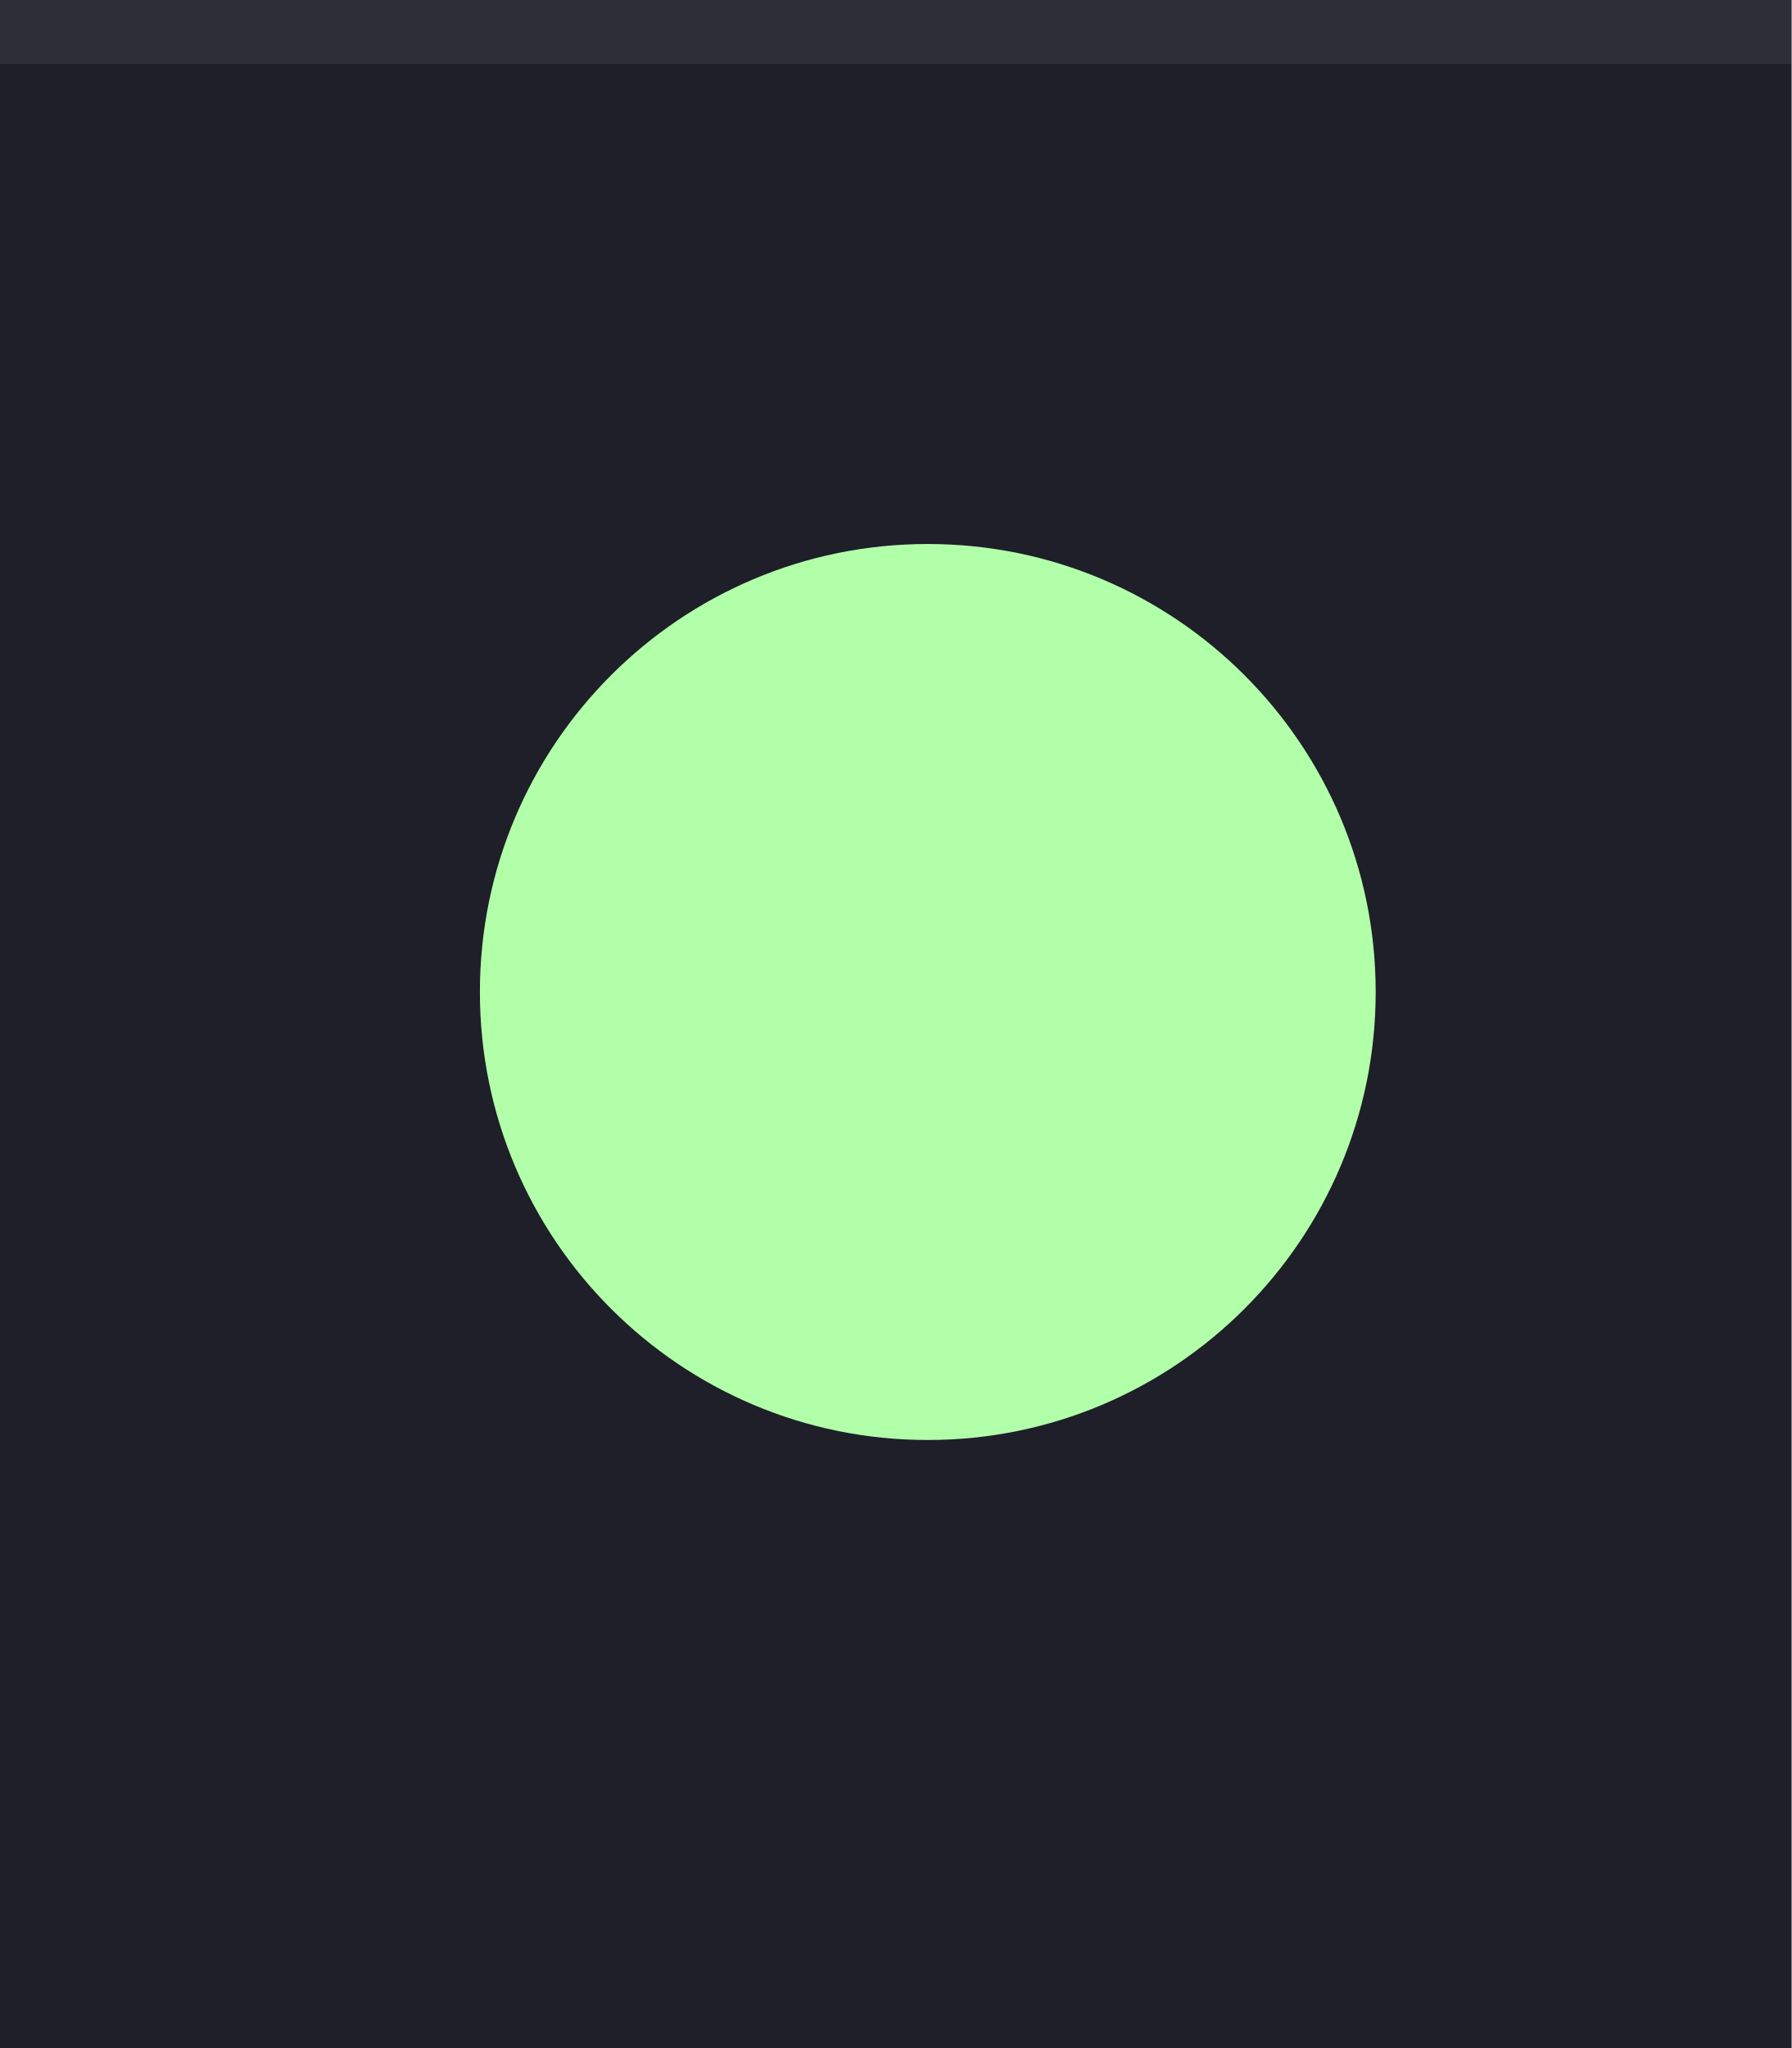
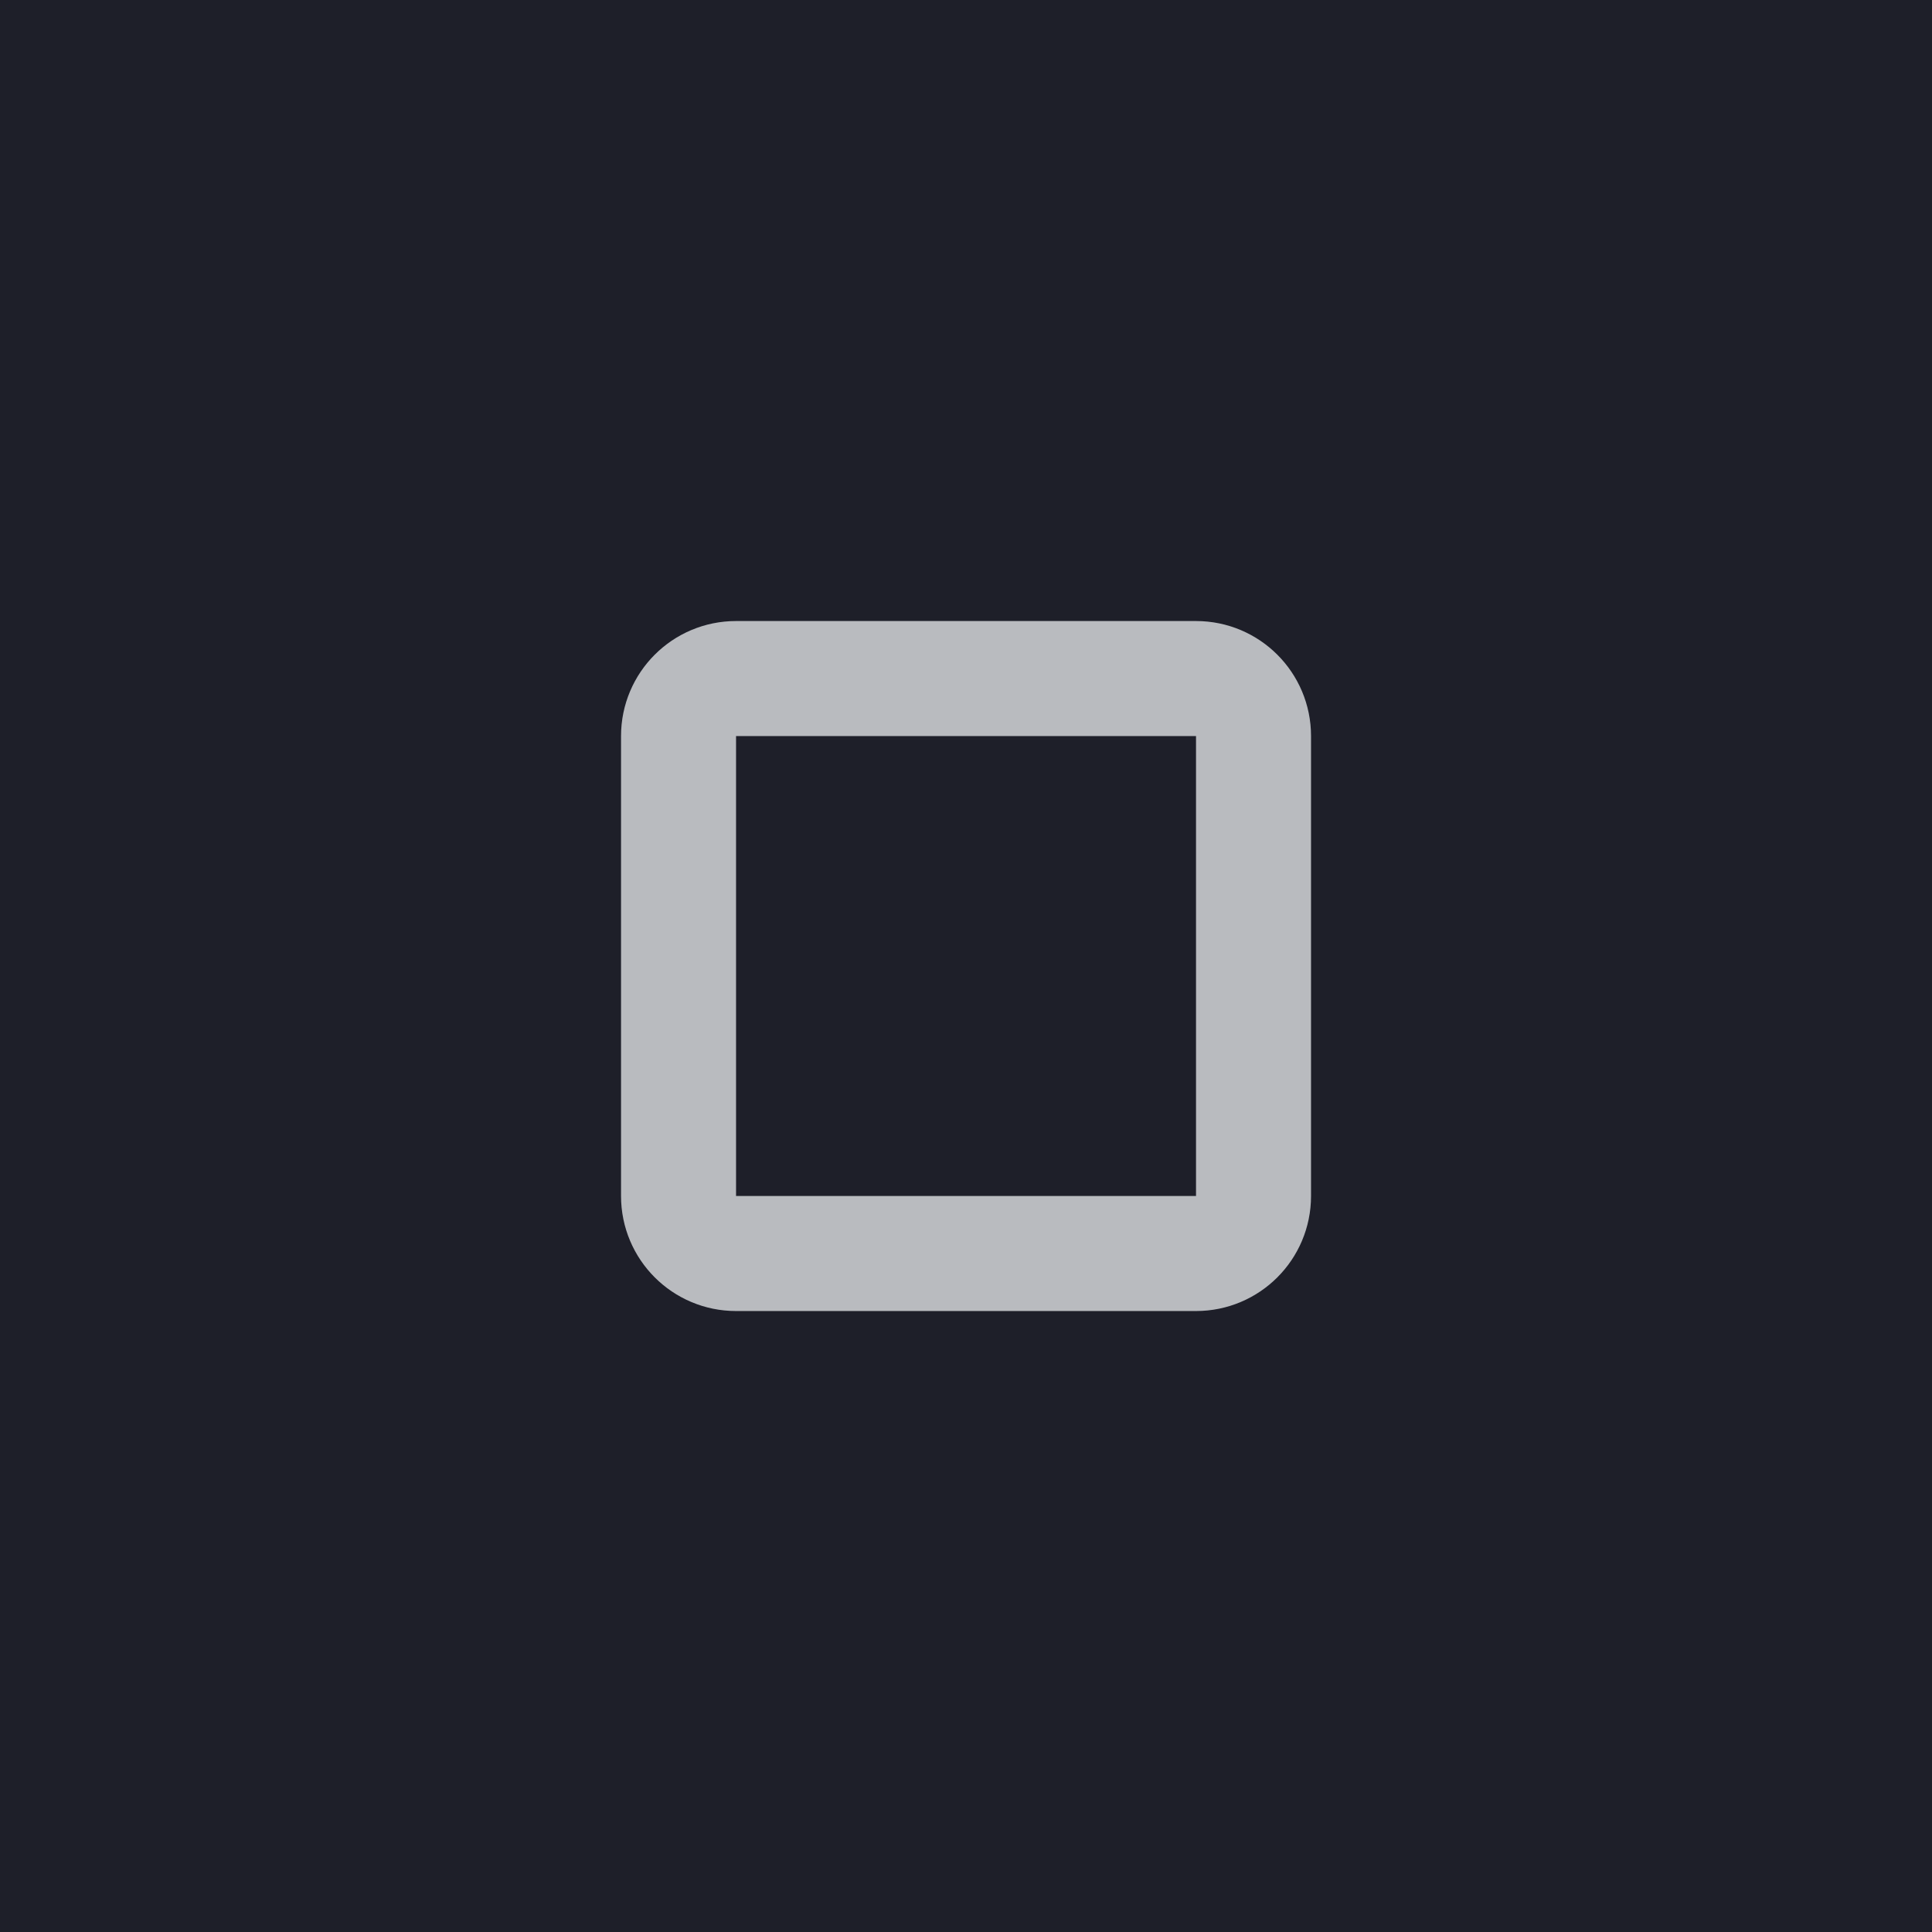
- <svg xmlns="http://www.w3.org/2000/svg" width="28" height="32" viewBox="0 0 28 32" id="svg4142" version="1.1">
+ <svg xmlns="http://www.w3.org/2000/svg" width="28" height="28" viewBox="0 0 28 28" id="svg4142" version="1.1">
  <defs id="defs4144" />
-   <g id="layer1" transform="translate(0,-1020.362)">
+   <g id="layer1" transform="translate(0,-1024.362)">
    <rect style="opacity:1;fill:#1e1f29;fill-opacity:1;fill-rule:evenodd;stroke:none;stroke-width:2.745;stroke-linecap:butt;stroke-linejoin:miter;stroke-miterlimit:4;stroke-dasharray:none;stroke-dashoffset:478.437;stroke-opacity:1" id="rect4741" width="28" height="32" x="0" y="1020.362" />
-     <circle style="fill:#eceff1;fill-opacity:0.1;stroke:none;stroke-width:0.5;stroke-linejoin:miter;stroke-miterlimit:4;stroke-dasharray:none;stroke-opacity:1" id="path2994" cx="1036.362" cy="13" r="12" transform="matrix(0,1,-1,0,0,0)" />
+     <circle style="fill:#eceff1;fill-opacity:0.1;stroke:none;stroke-width:0.5;stroke-linejoin:miter;stroke-miterlimit:4;stroke-dasharray:none;stroke-opacity:1" id="path2994" cx="1036.362" cy="13" r="12" transform="rotate(90)" />
    <rect style="opacity:1;fill:#ffffff;fill-opacity:0.07;fill-rule:evenodd;stroke:none;stroke-width:2.745;stroke-linecap:butt;stroke-linejoin:miter;stroke-miterlimit:4;stroke-dasharray:none;stroke-dashoffset:478.437;stroke-opacity:1" id="rect4959" width="28" height="1" x="0" y="1020.362" />
-     <path id="path4289" style="fill:#b2ffa9;fill-opacity:1;fill-rule:evenodd;stroke:none;stroke-width:0.013" d="m 14.5,1042.862 c 3.866,0 7,-3.134 7,-7 0,-3.866 -3.134,-7 -7,-7 -3.866,0 -7,3.134 -7,7 0,3.866 3.134,7 7,7" />
-     <path id="path4291" style="fill:#b2ffa9;fill-opacity:1;fill-rule:evenodd;stroke:none;stroke-width:0.013" d="m 14.5,1042.362 c 3.59,0 6.5,-2.91 6.5,-6.5 0,-3.59 -2.91,-6.5 -6.5,-6.5 -3.59,0 -6.5,2.91 -6.5,6.5 0,3.59 2.91,6.5 6.5,6.5" />
+     <rect style="opacity:1;fill:#31363d;fill-opacity:0;stroke:#eceff1;stroke-width:1.667;stroke-linejoin:round;stroke-miterlimit:3;stroke-dasharray:none;stroke-opacity:0.749;paint-order:markers fill stroke" id="rect818" width="8.333" height="8.333" x="9.834" y="1034.196" rx="0.833" ry="0.833" />
  </g>
</svg>
